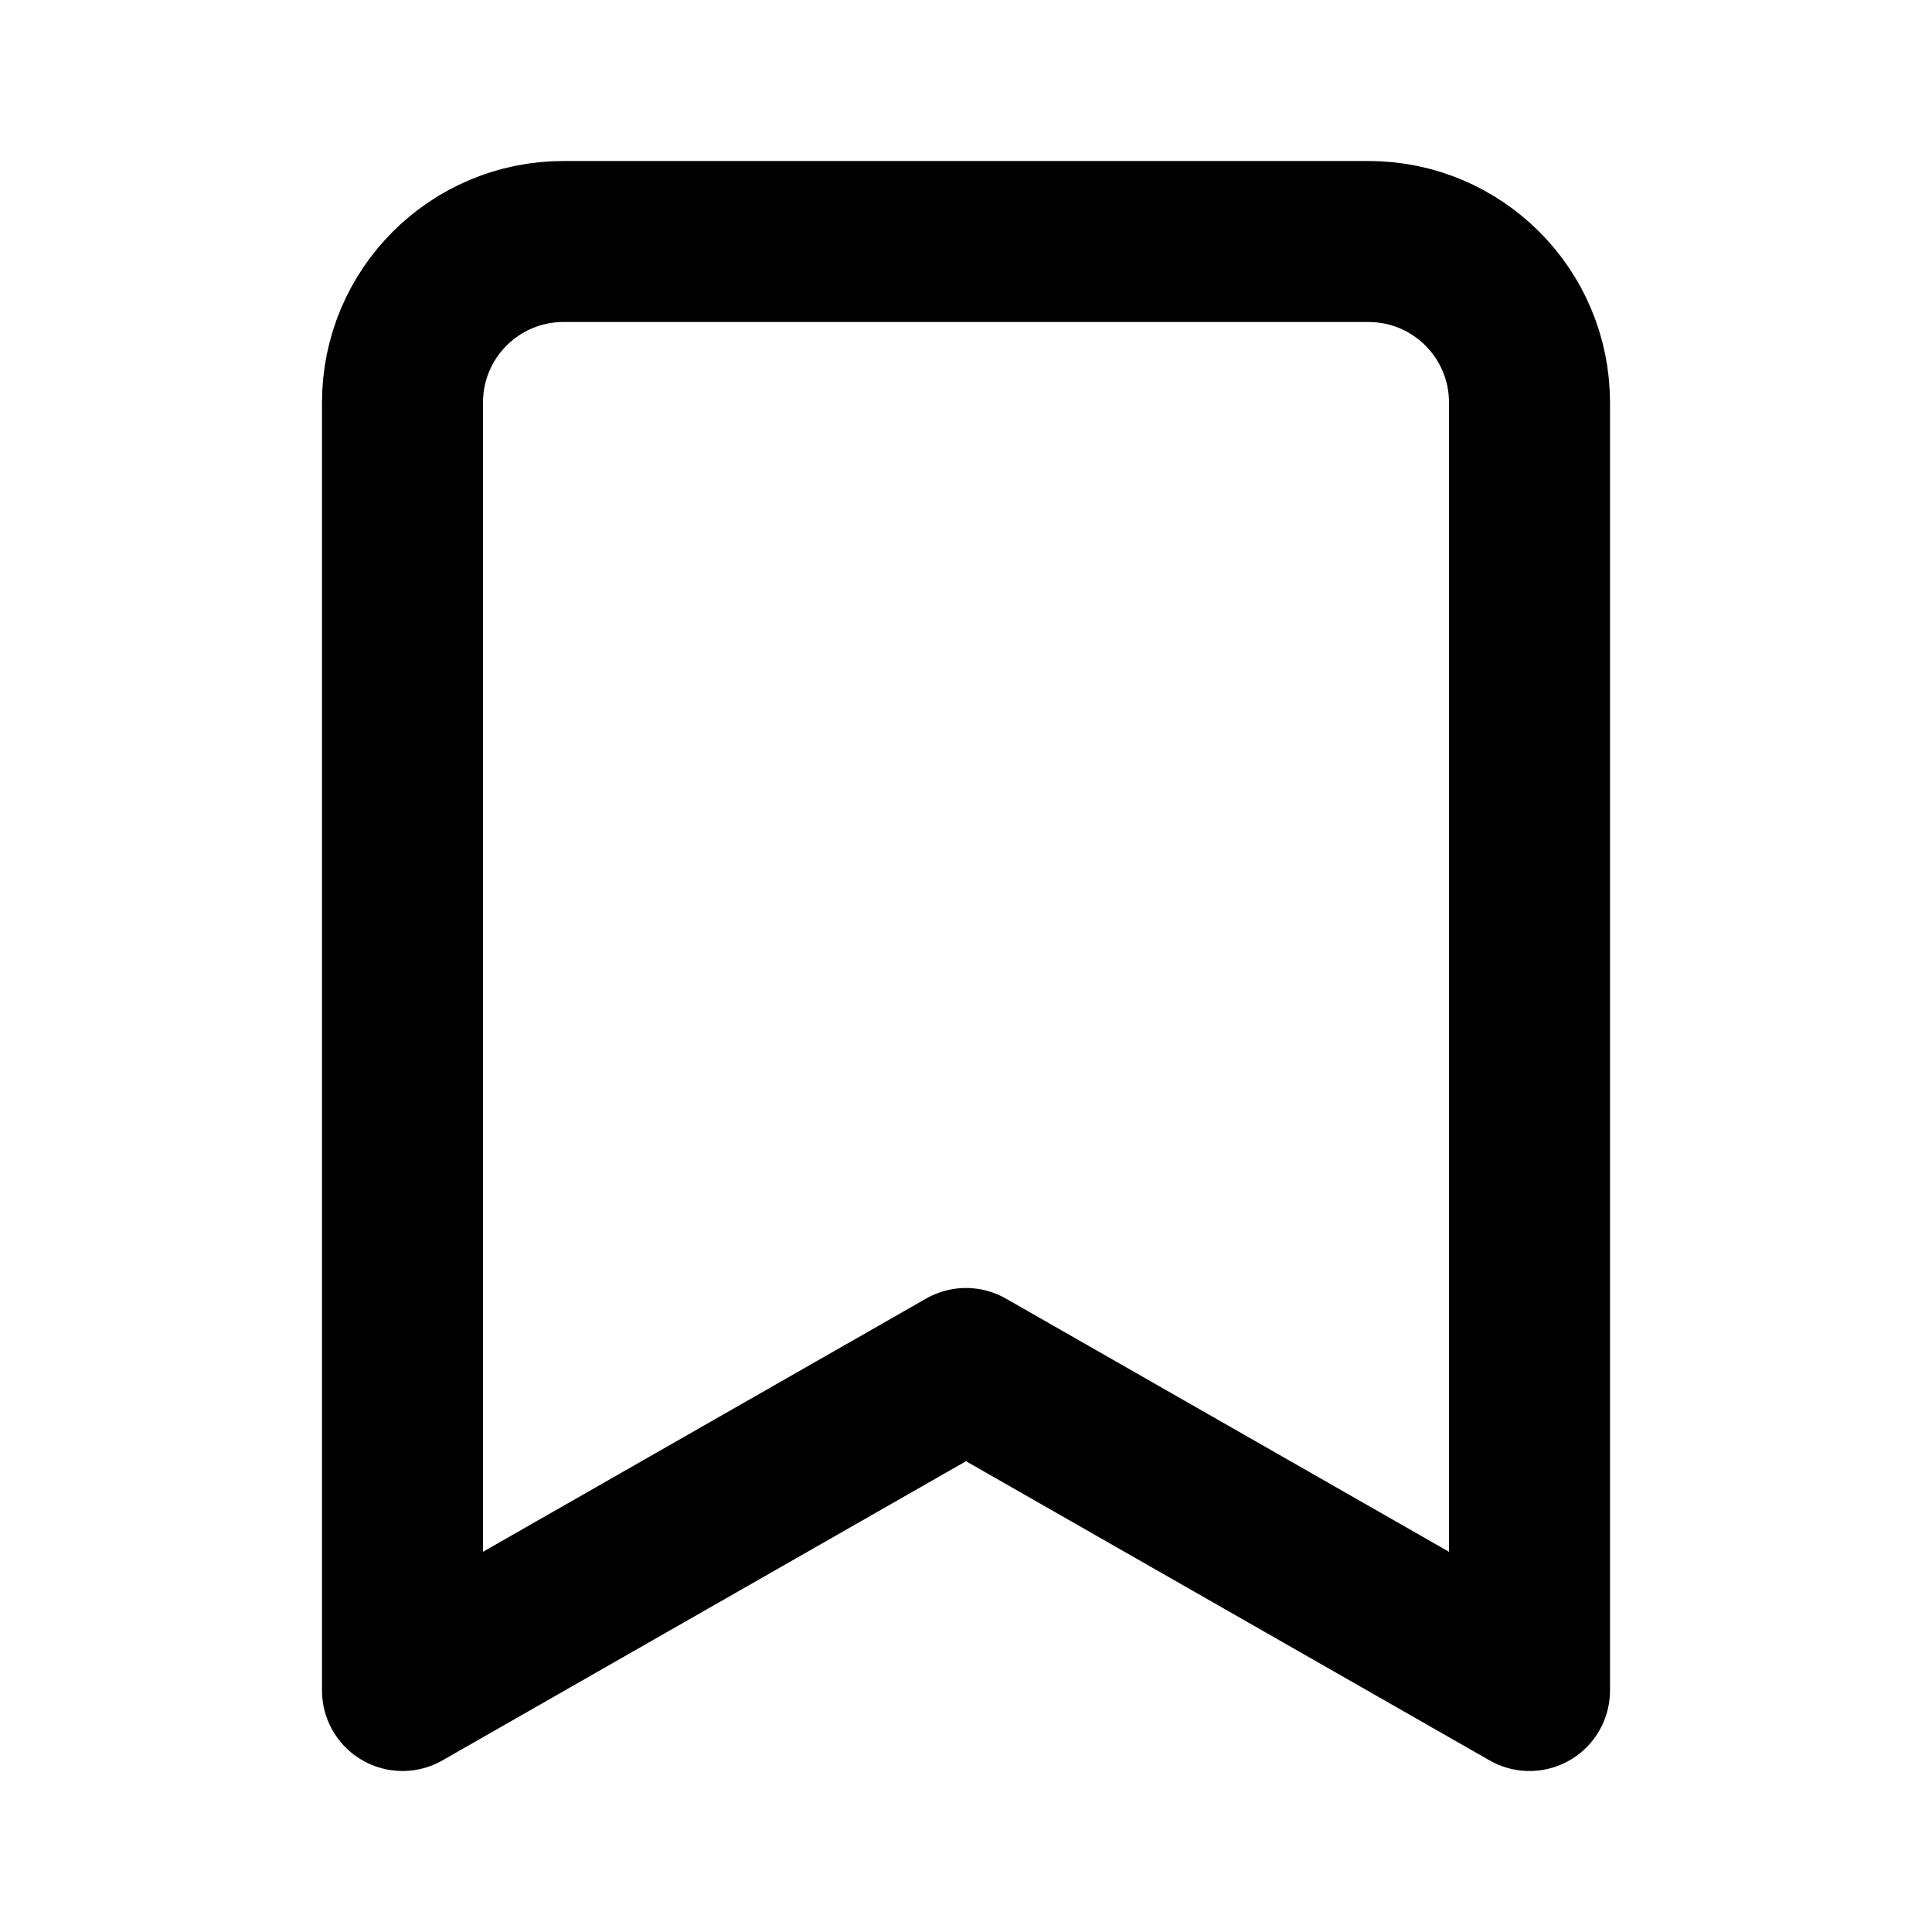
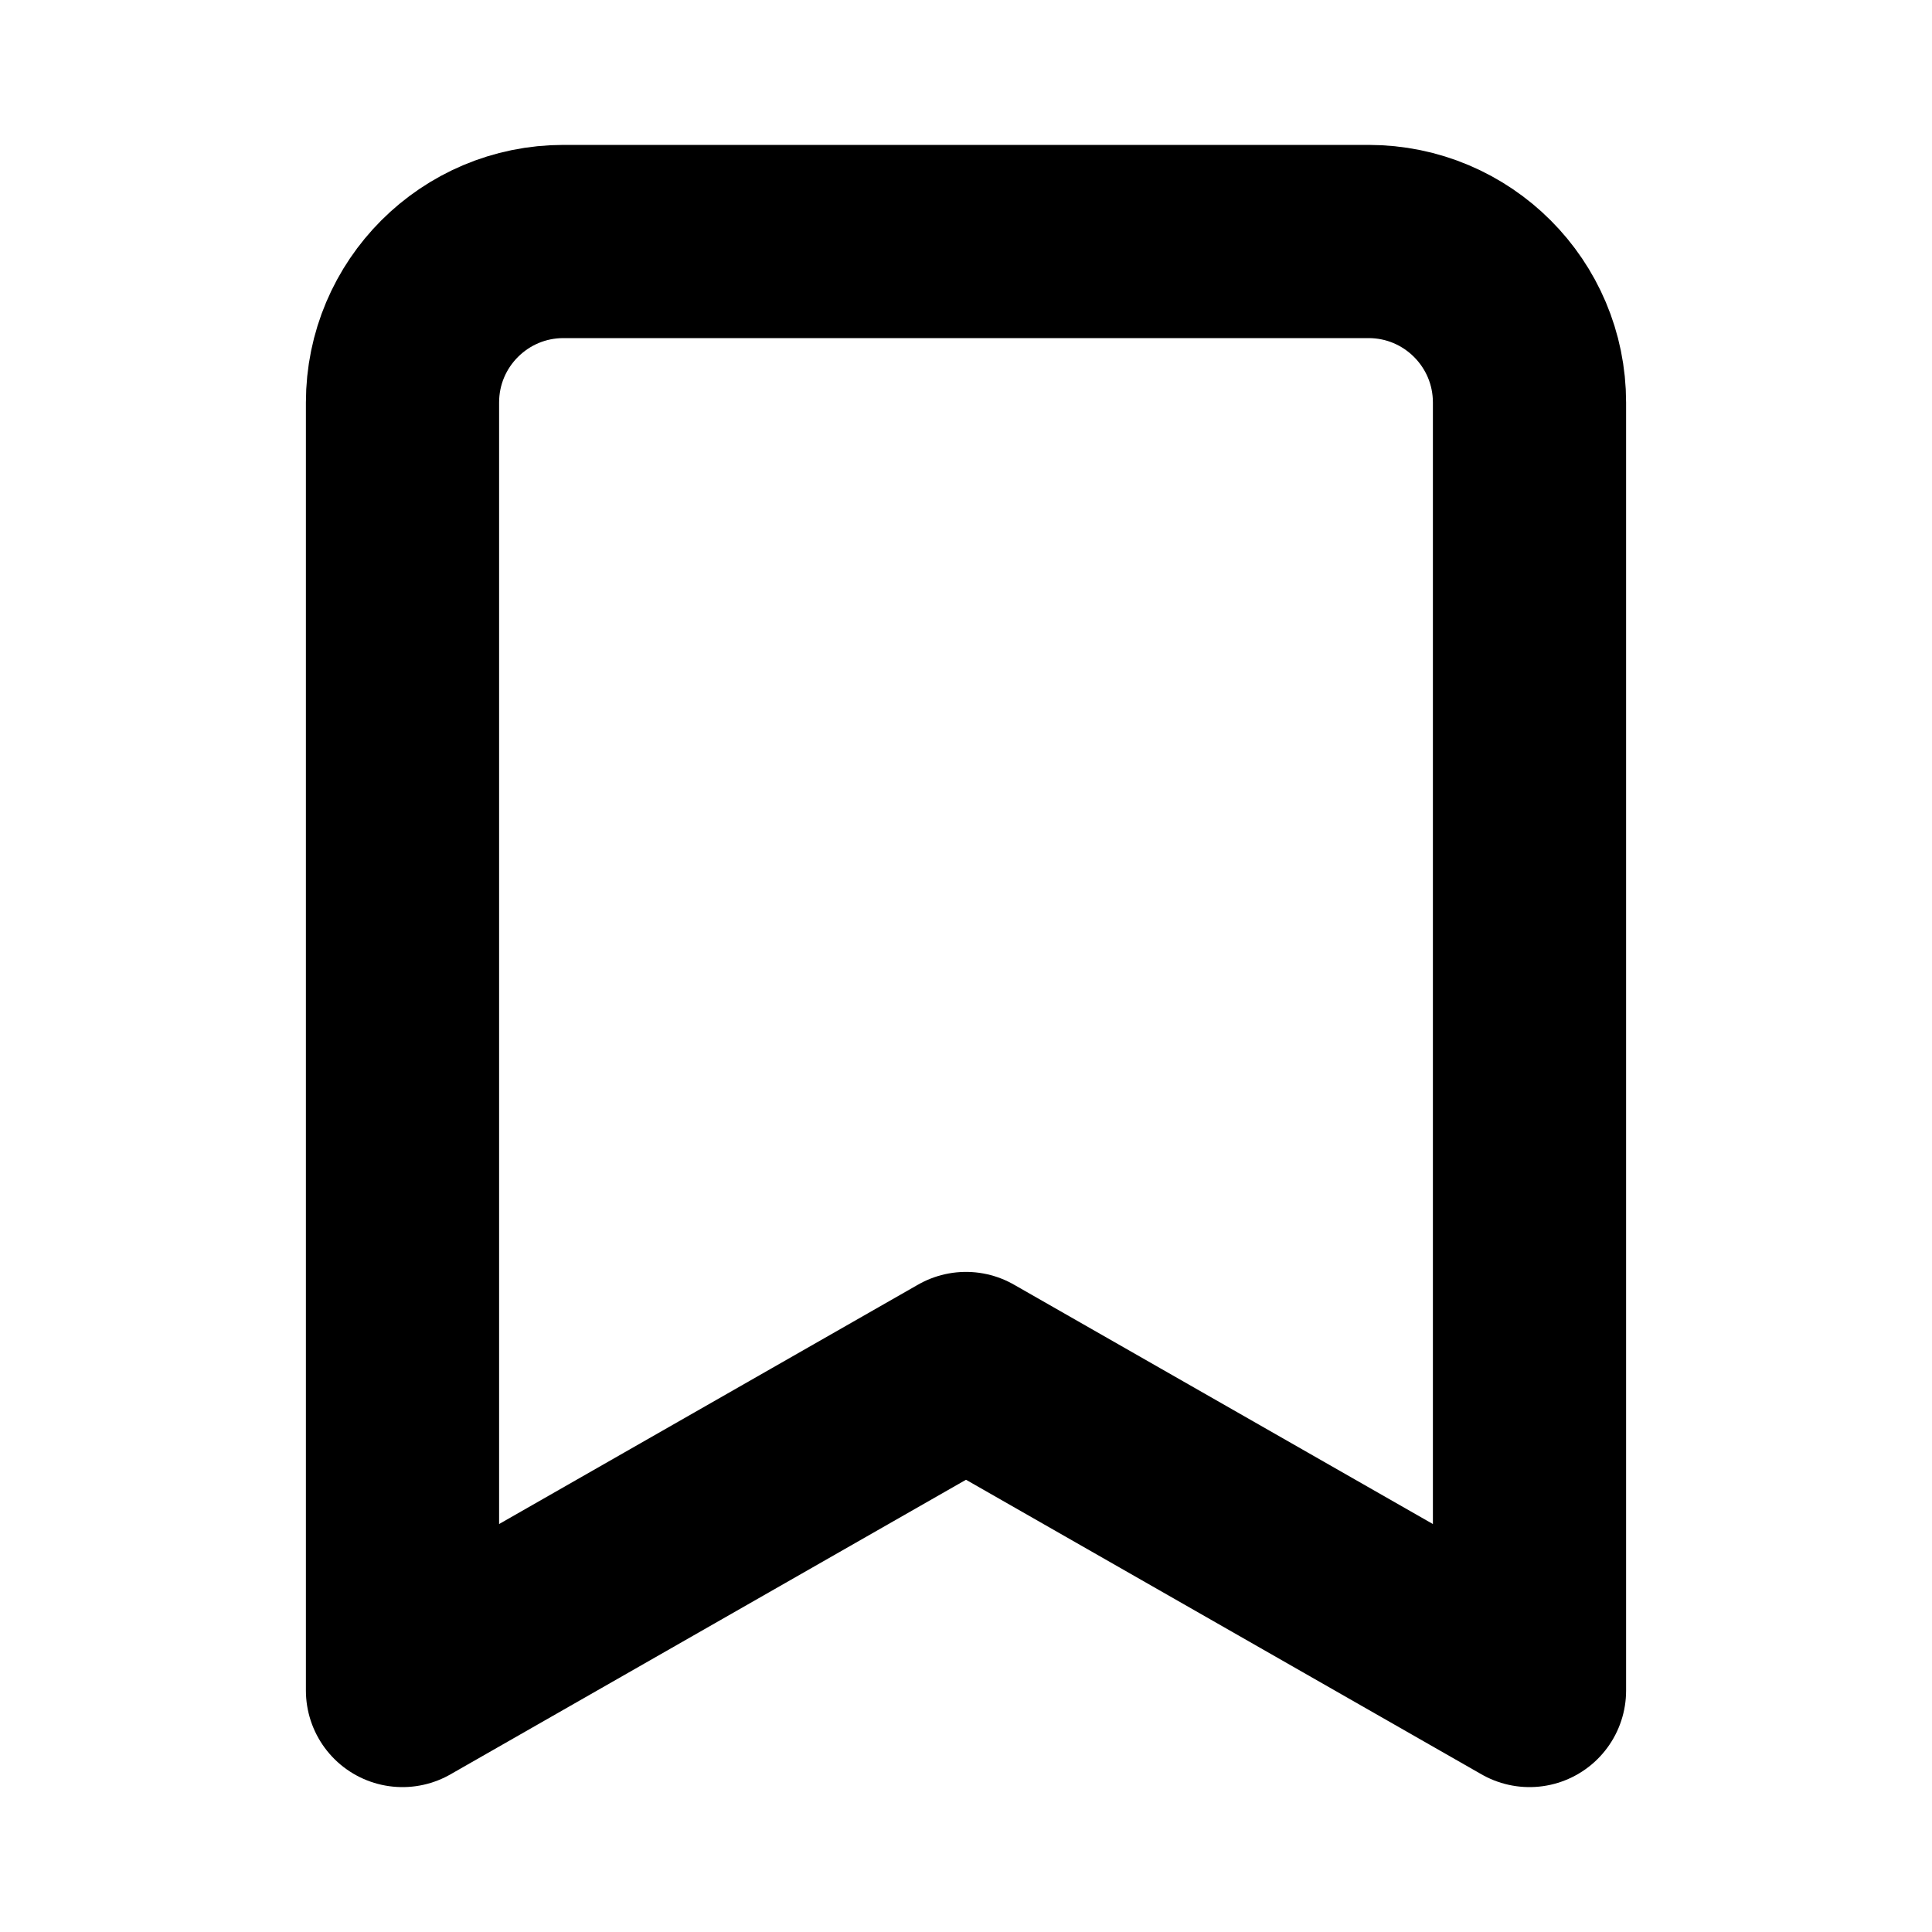
- <svg xmlns="http://www.w3.org/2000/svg" width="24" height="24" viewBox="0 0 24 24" fill="none" stroke="currentColor" stroke-width="2" stroke-linecap="round" stroke-linejoin="round" class="lucide lucide-bookmark">
+ <svg xmlns="http://www.w3.org/2000/svg" width="20" height="20" viewBox="0 0 24 24" fill="none" stroke="currentColor" stroke-width="2.4" stroke-linecap="round" stroke-linejoin="round" class="lucide lucide-bookmark">
  <path d="m19 21-7-4-7 4V5a2 2 0 0 1 2-2h10a2 2 0 0 1 2 2v16z" />
</svg>
